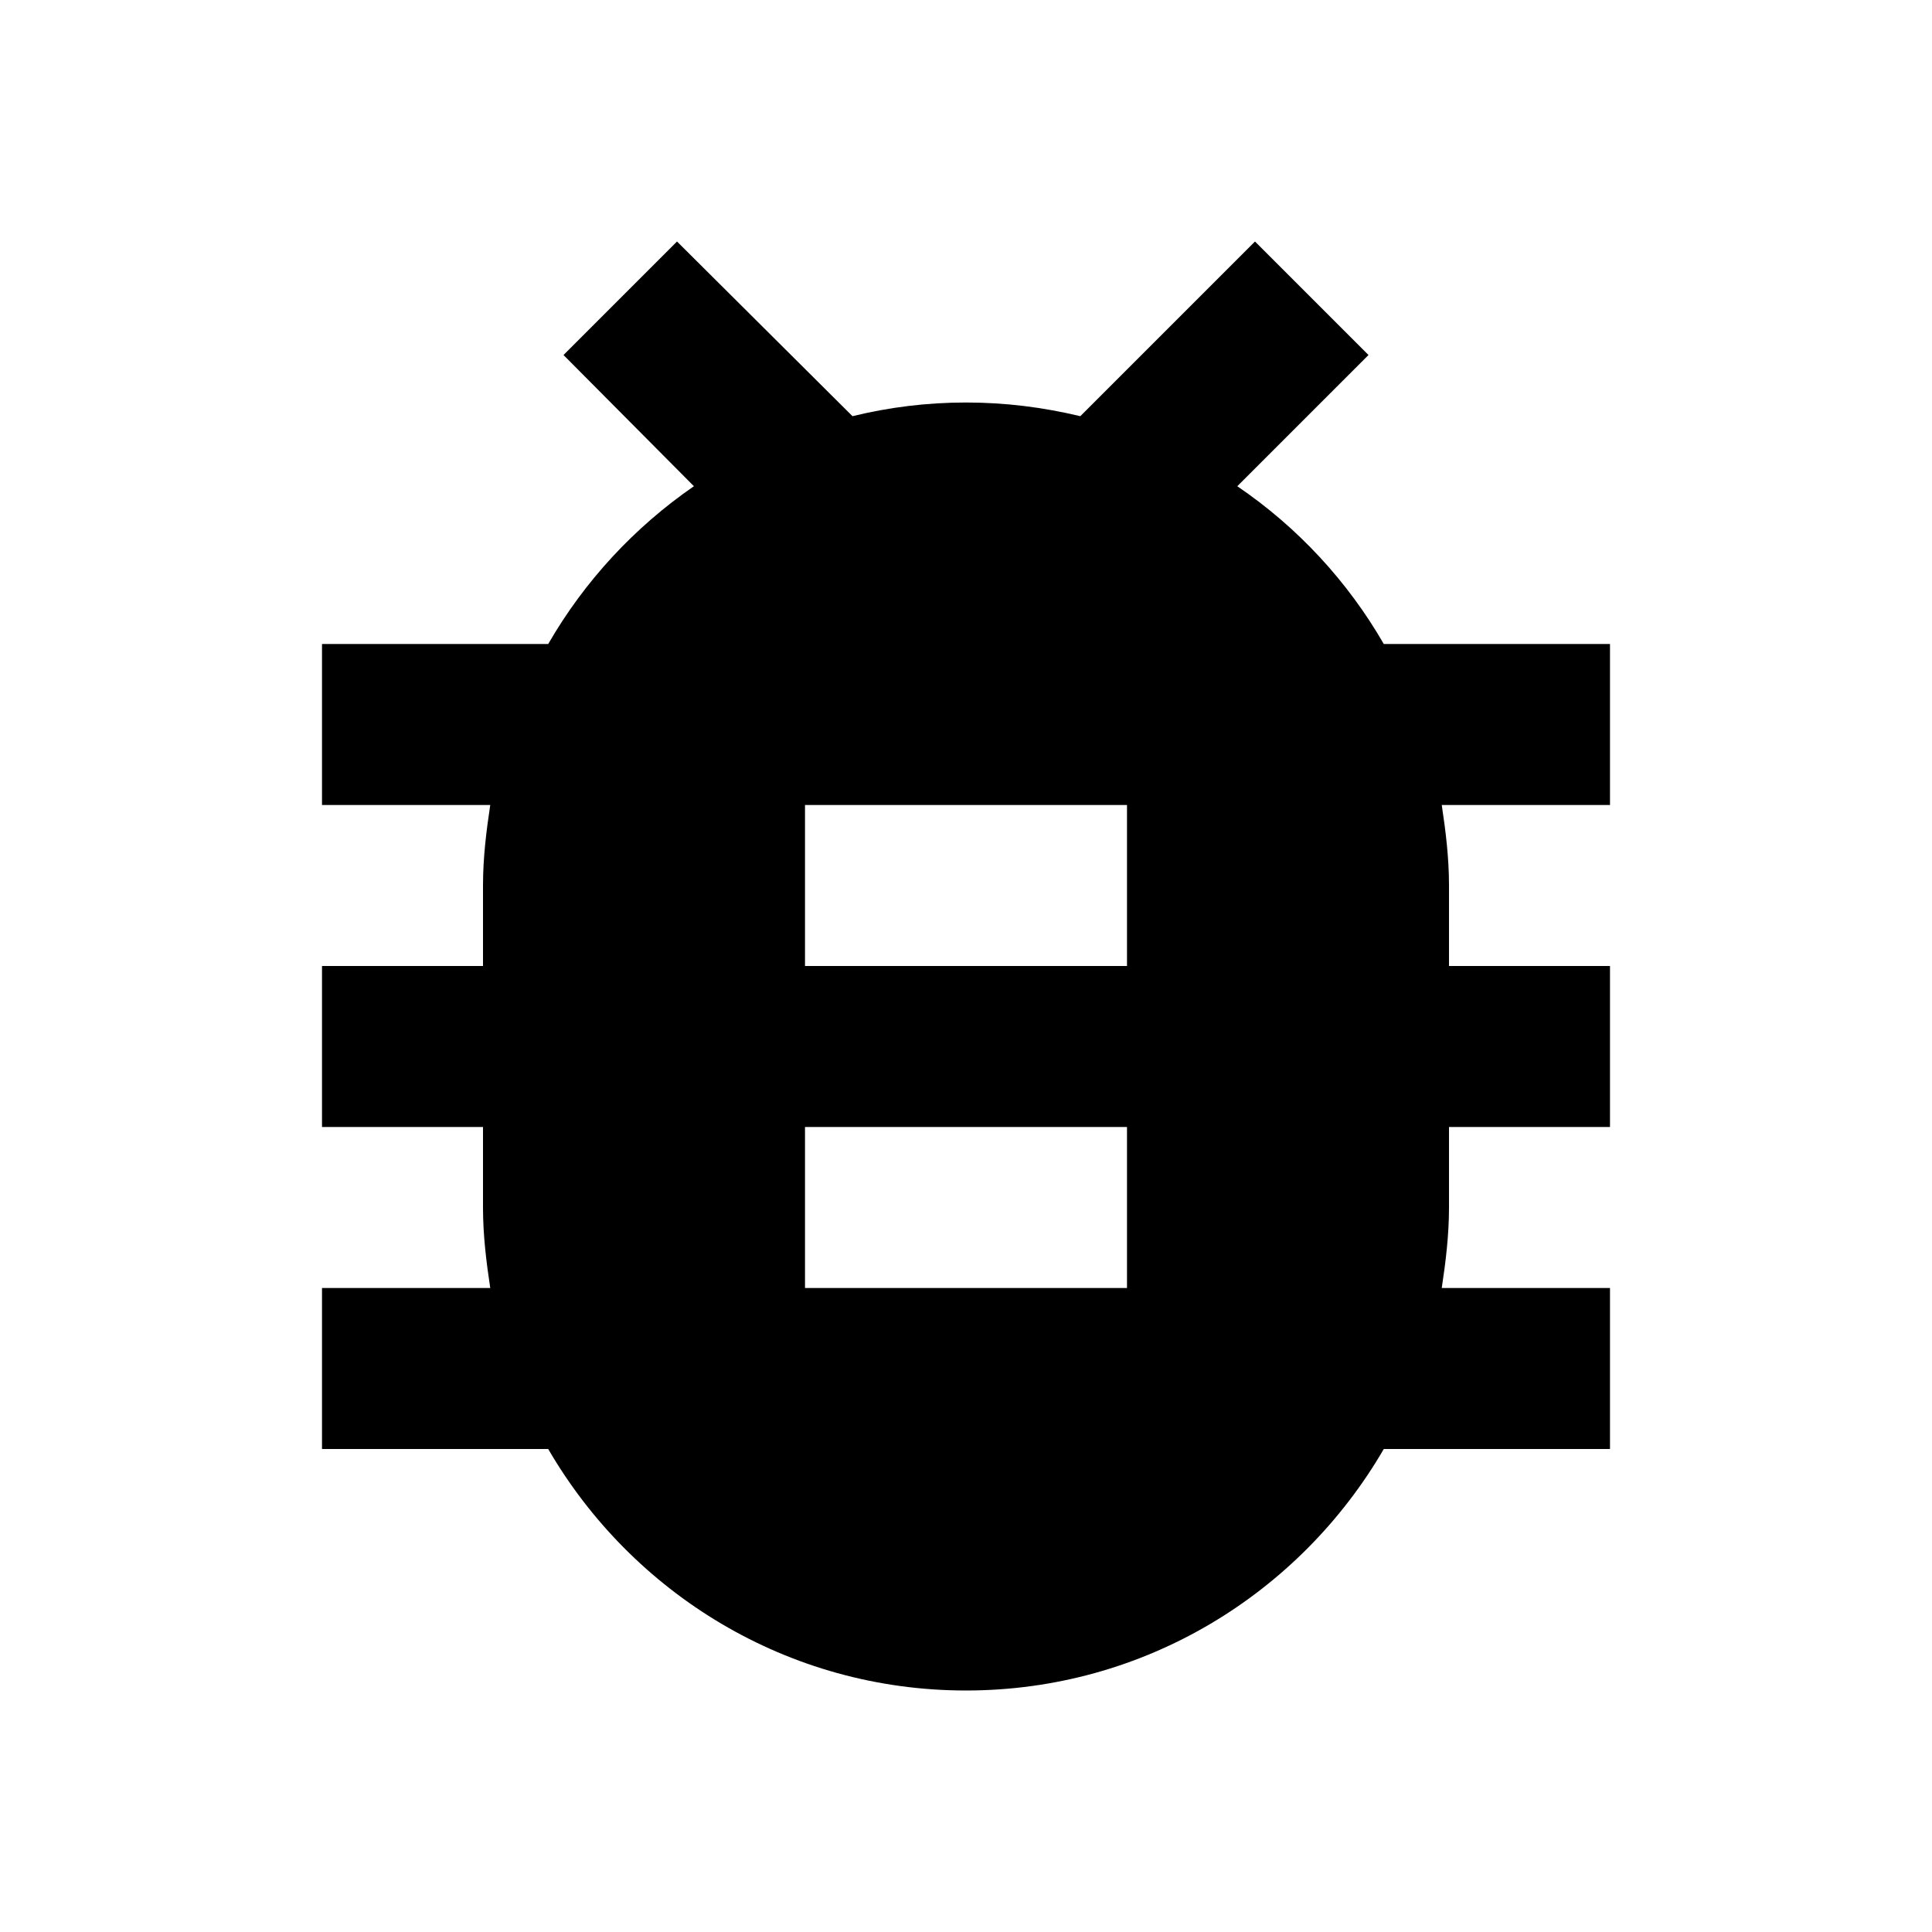
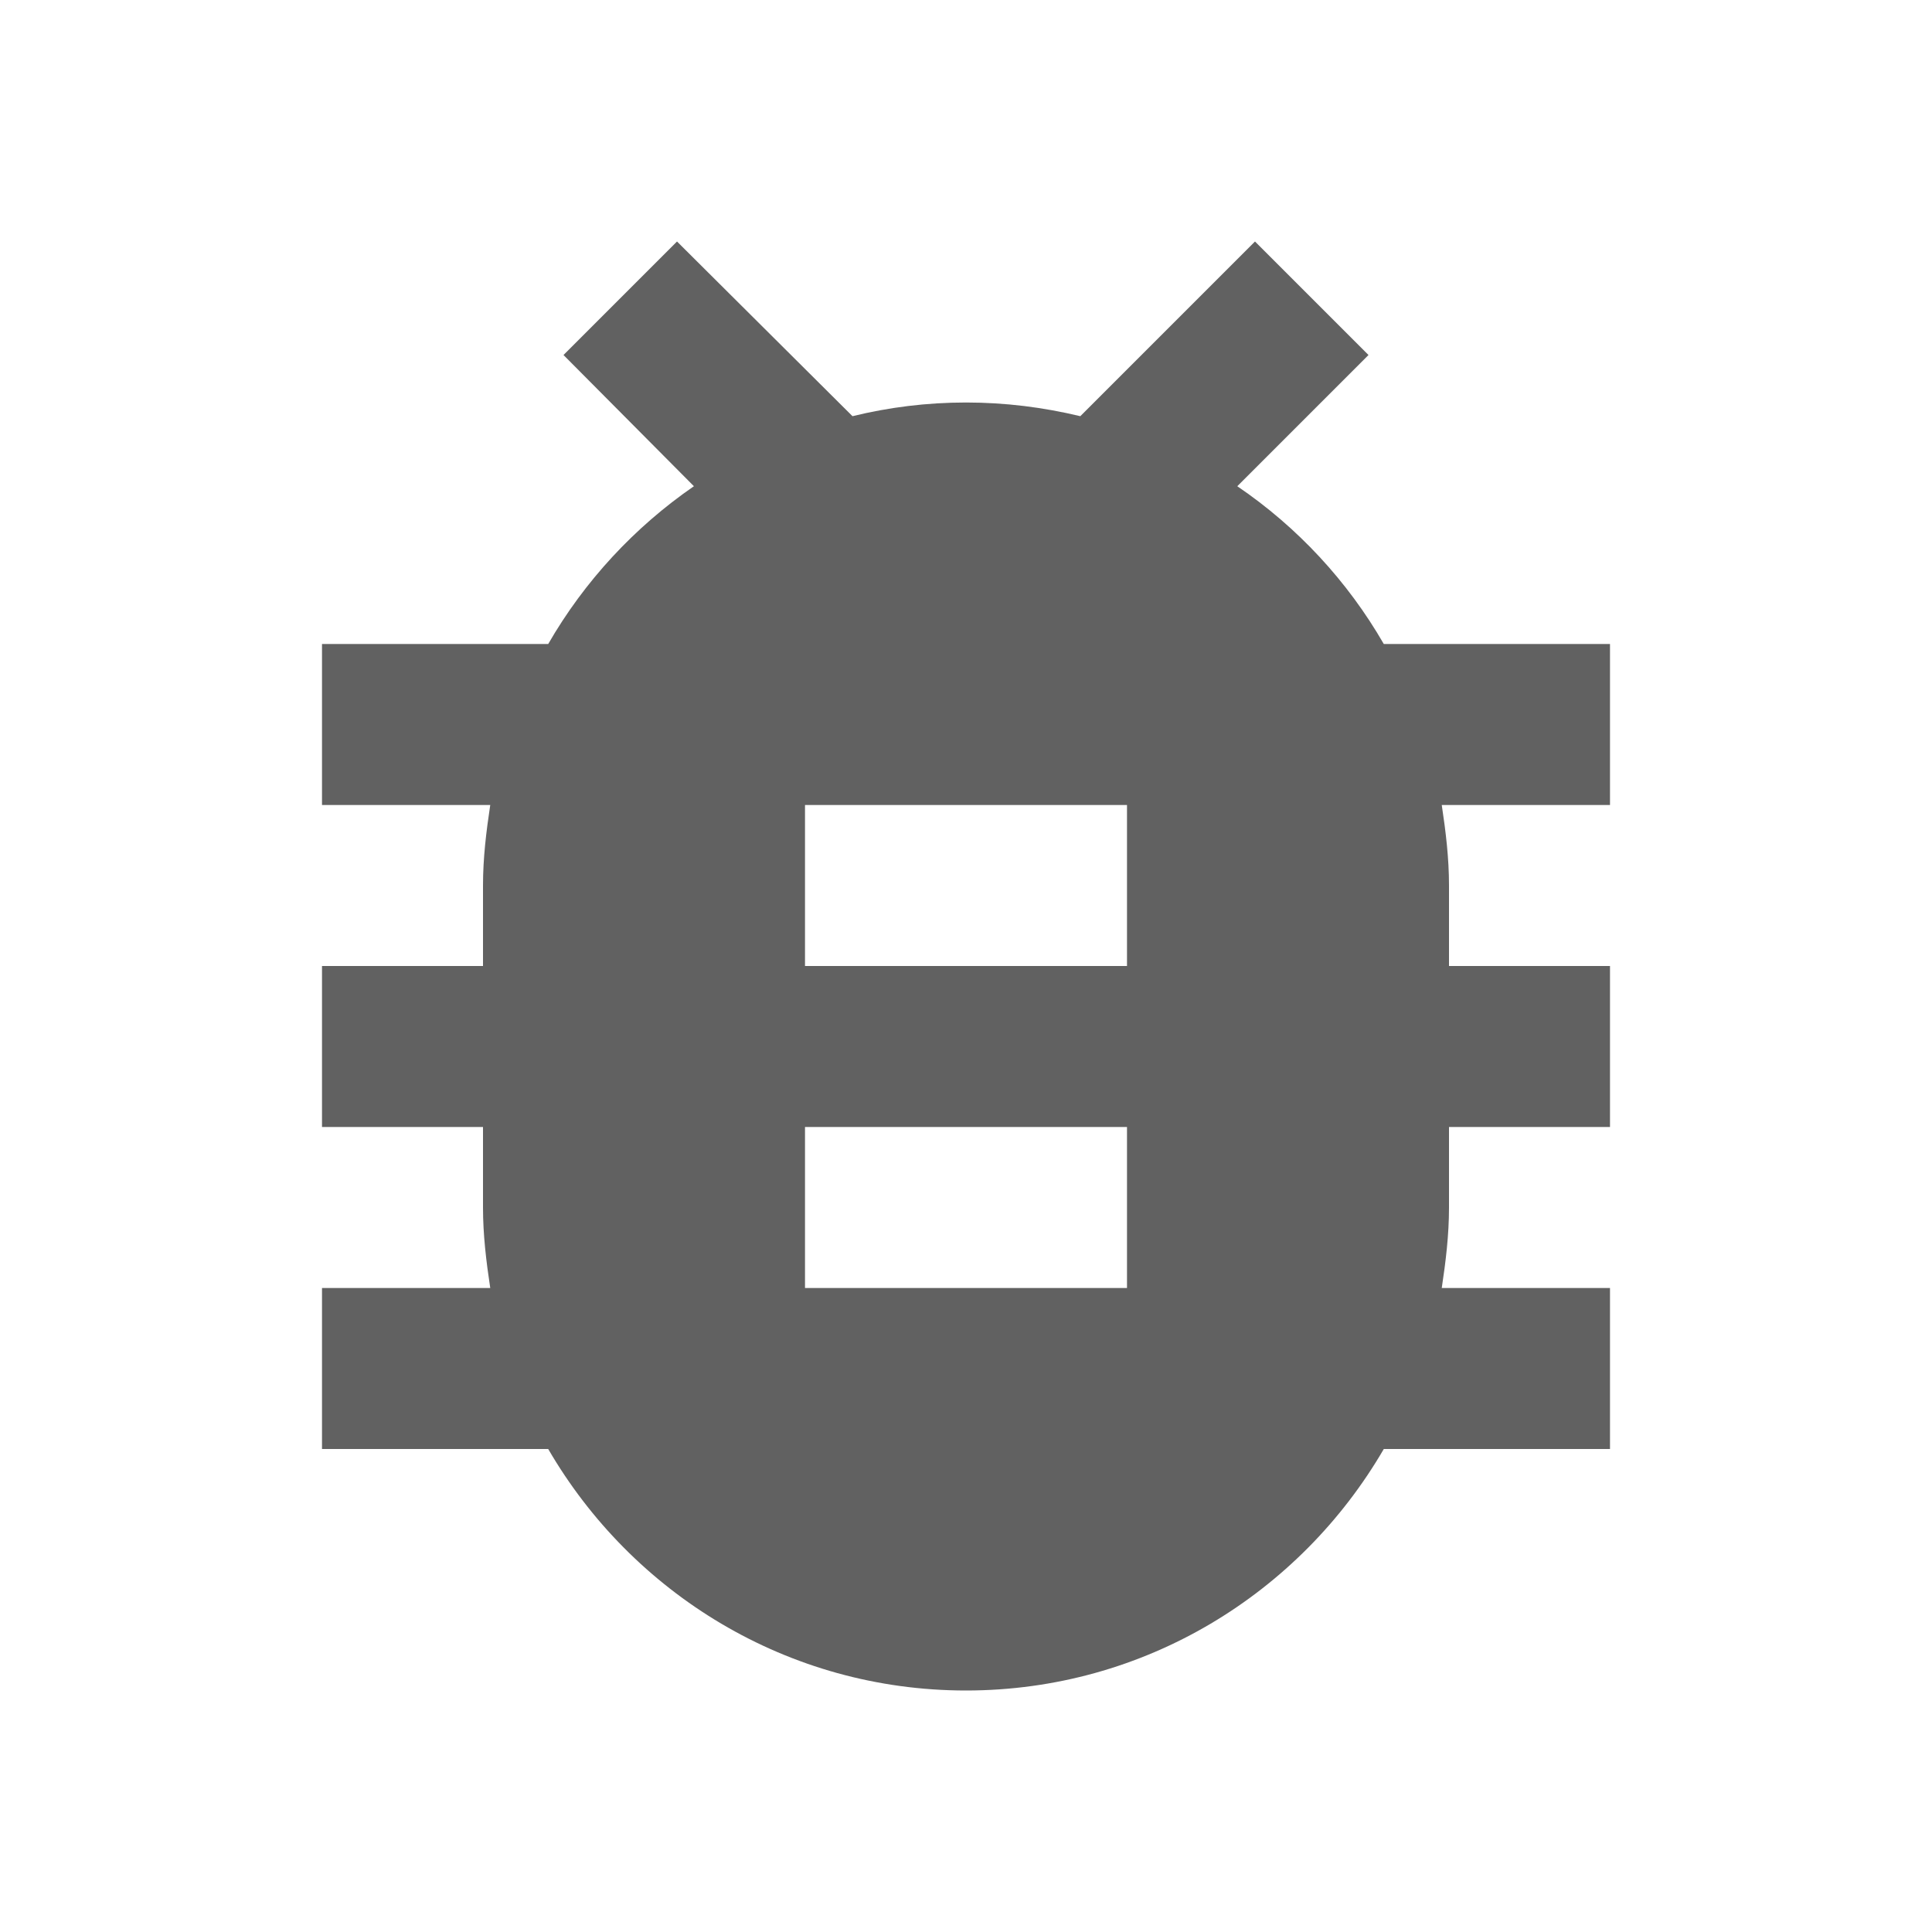
- <svg xmlns="http://www.w3.org/2000/svg" fill="#000000" height="48" viewBox="0 0 24 24" width="48">
+ <svg xmlns="http://www.w3.org/2000/svg" fill="#616161" height="48" viewBox="0 0 24 24" width="48">
  <path d="M0 0h24v24H0z" fill="none" />
  <path d="M20 8h-2.81c-.45-.78-1.07-1.45-1.82-1.96L17 4.41 15.59 3l-2.17 2.17C12.96 5.06 12.49 5 12 5c-.49 0-.96.06-1.41.17L8.41 3 7 4.41l1.62 1.63C7.88 6.55 7.26 7.22 6.81 8H4v2h2.09c-.05.33-.09.66-.09 1v1H4v2h2v1c0 .34.04.67.09 1H4v2h2.81c1.04 1.79 2.97 3 5.19 3s4.15-1.21 5.19-3H20v-2h-2.09c.05-.33.09-.66.09-1v-1h2v-2h-2v-1c0-.34-.04-.67-.09-1H20V8zm-6 8h-4v-2h4v2zm0-4h-4v-2h4v2z" />
</svg>
